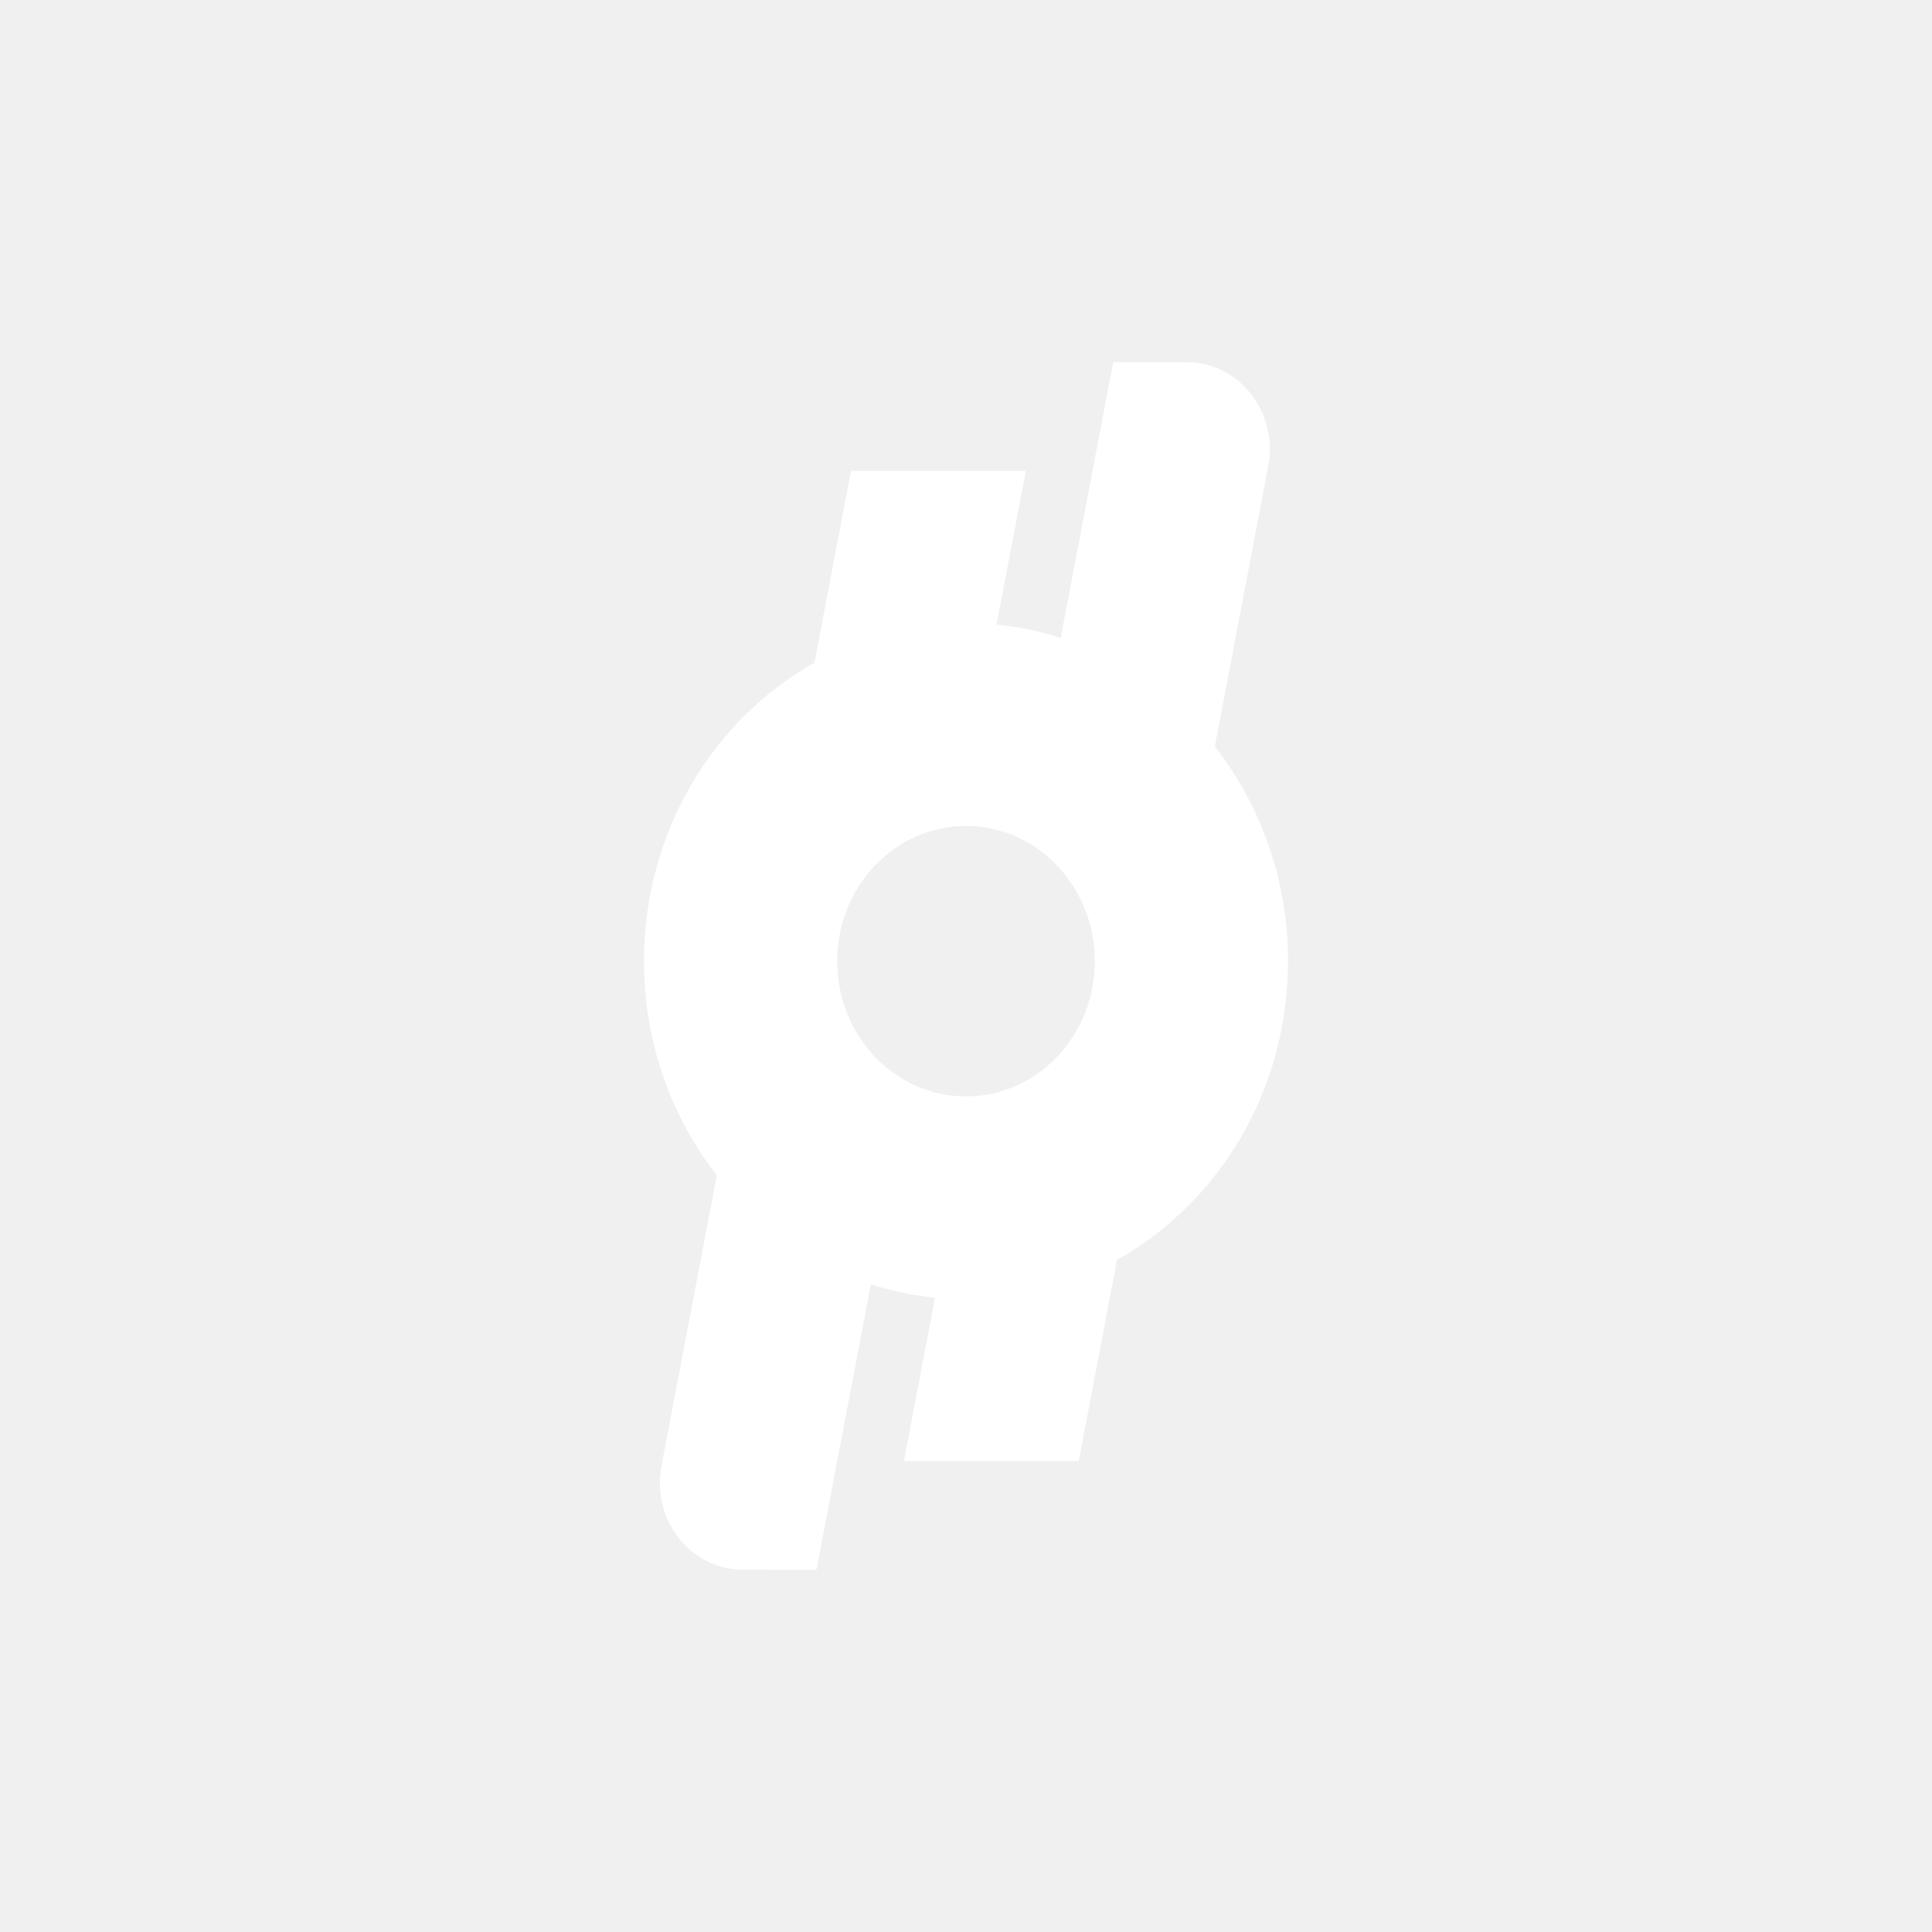
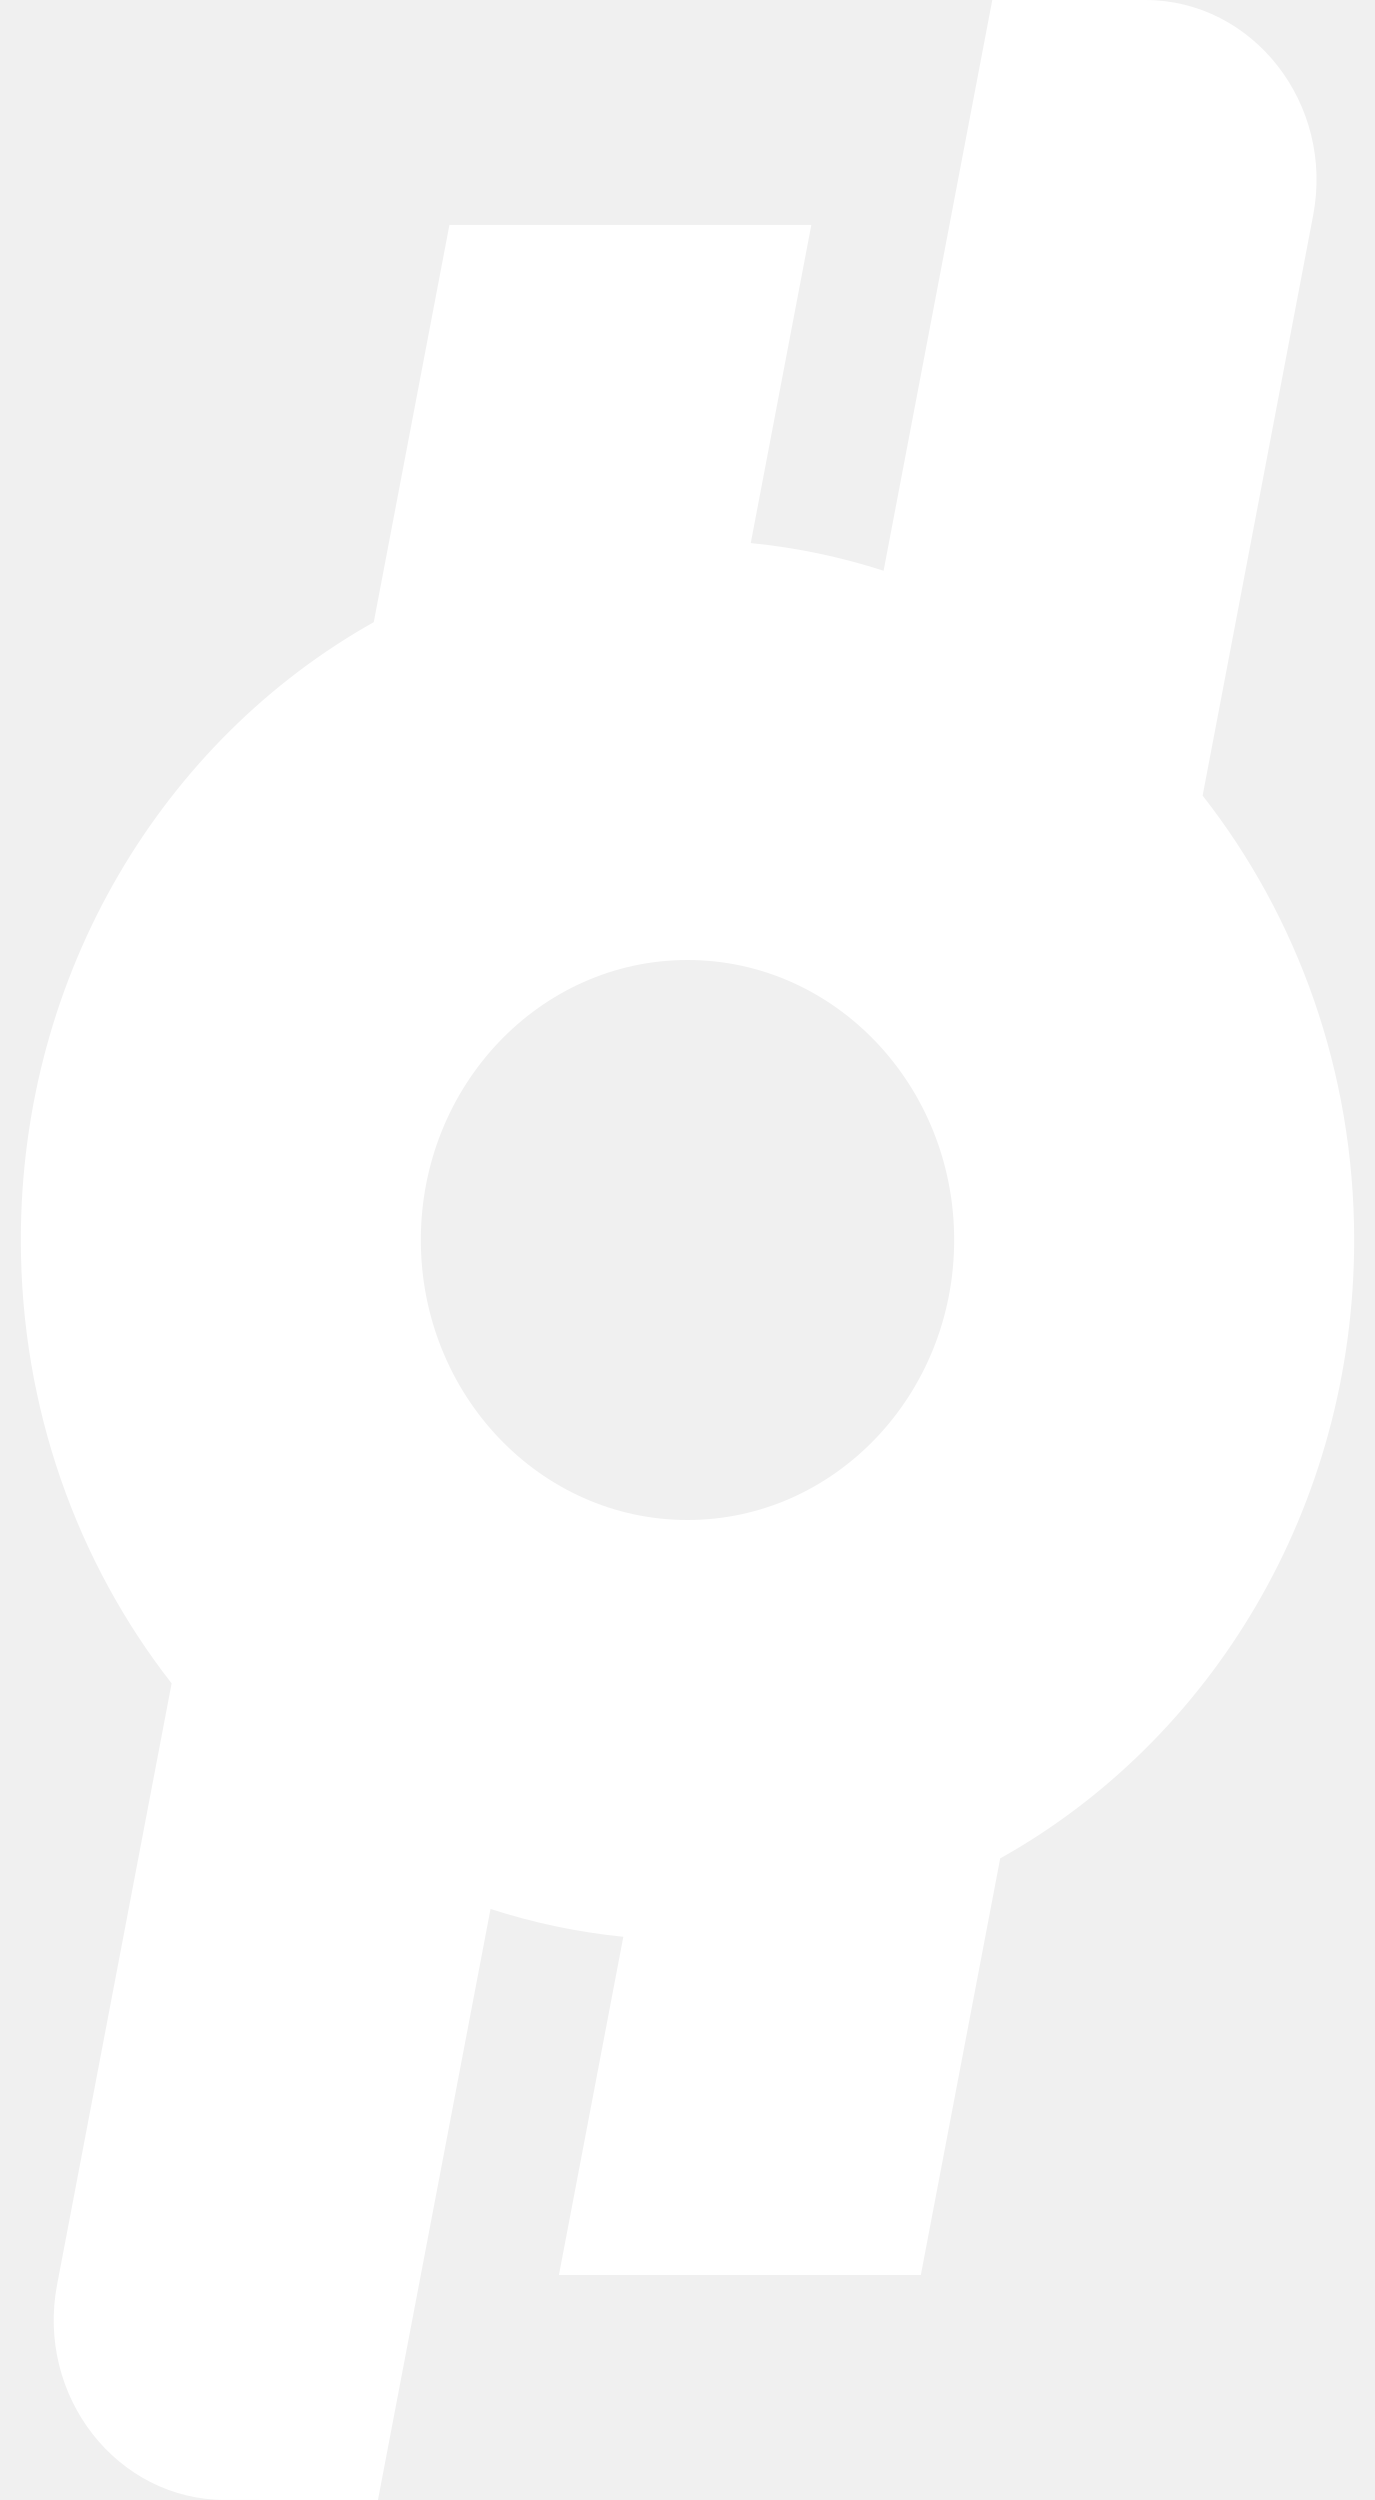
- <svg xmlns="http://www.w3.org/2000/svg" fill="none" height="96" viewBox="0 0 96 96" width="96">
-   <path clip-rule="evenodd" d="m40.571 78 2.702-14.185c1.022.331 2.088.558 3.187.668l-1.546 8.117h8.686l1.905-9.999c5.054-2.824 8.495-8.41 8.495-14.841 0-4.05-1.365-7.764-3.637-10.665l2.653-13.928c.509-2.673-1.438-5.167-4.034-5.167h-3.667l-2.609 13.698c-1.023-.33-2.089-.555-3.188-.664l1.454-7.635h-8.686l-1.816 9.533c-5.04 2.828-8.47 8.407-8.47 14.827 0 4.038 1.357 7.744 3.619 10.642l-2.749 14.431c-.509 2.673 1.438 5.167 4.034 5.167zm7.429-36.96c-3.535 0-6.4 3.009-6.4 6.72s2.865 6.72 6.4 6.72 6.4-3.009 6.4-6.72-2.865-6.72-6.4-6.72z" fill="#fff" fill-rule="evenodd" />
+ <svg xmlns="http://www.w3.org/2000/svg" fill="none" height="60" viewBox="0 0 33 60" width="33">
+   <clipPath id="a">
+     <path d="m0 0h33v60h-33z" />
+   </clipPath>
+   <g clip-path="url(#a)">
+     <path clip-rule="evenodd" d="m9.071 60 2.702-14.185c1.022.331 2.088.558 3.187.668l-1.546 8.117h8.686l1.905-9.999c5.054-2.824 8.495-8.41 8.495-14.841 0-4.05-1.365-7.764-3.637-10.665l2.653-13.928c.509-2.673-1.438-5.167-4.034-5.167h-3.667l-2.609 13.698c-1.023-.33-2.089-.555-3.188-.664l1.454-7.635h-8.686l-1.816 9.533c-5.04 2.828-8.47 8.407-8.47 14.827 0 4.038 1.357 7.744 3.619 10.642l-2.749 14.431c-.509 2.673 1.438 5.167 4.034 5.167zm7.429-36.96c-3.535 0-6.4 3.009-6.4 6.72s2.865 6.72 6.4 6.72 6.4-3.009 6.4-6.72-2.865-6.72-6.4-6.72z" fill="#fff" fill-rule="evenodd" />
+   </g>
</svg>
